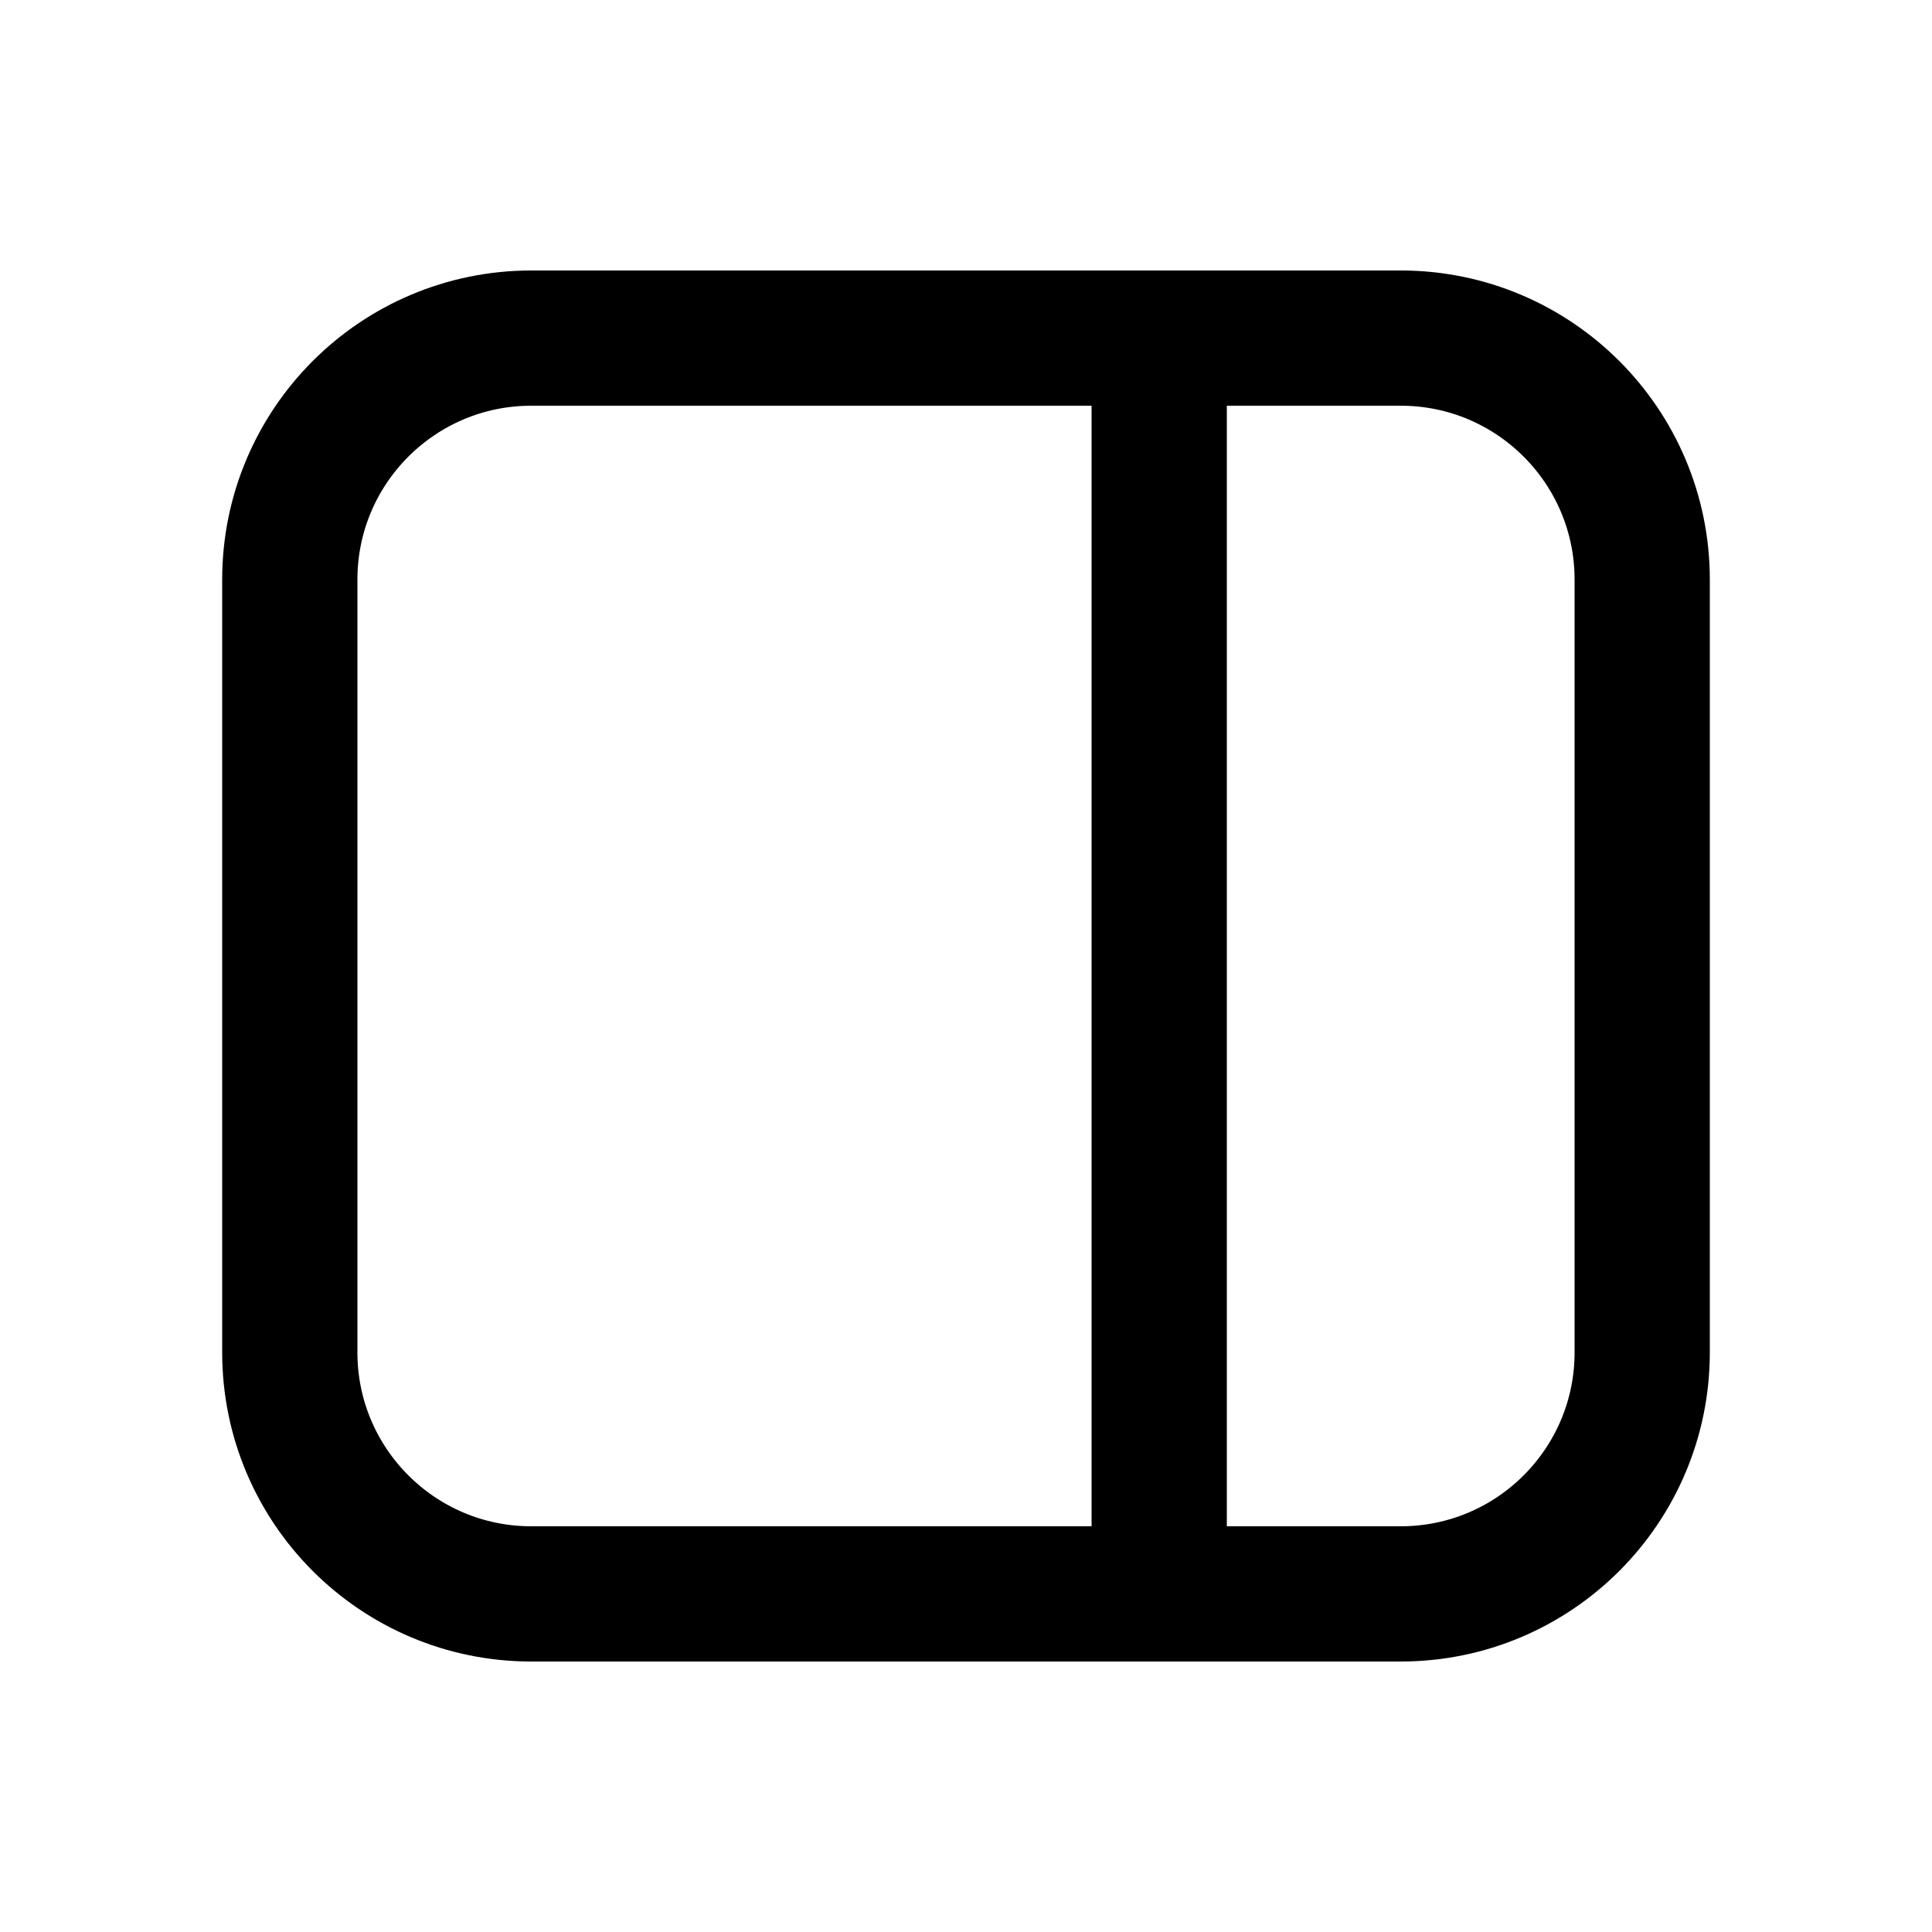
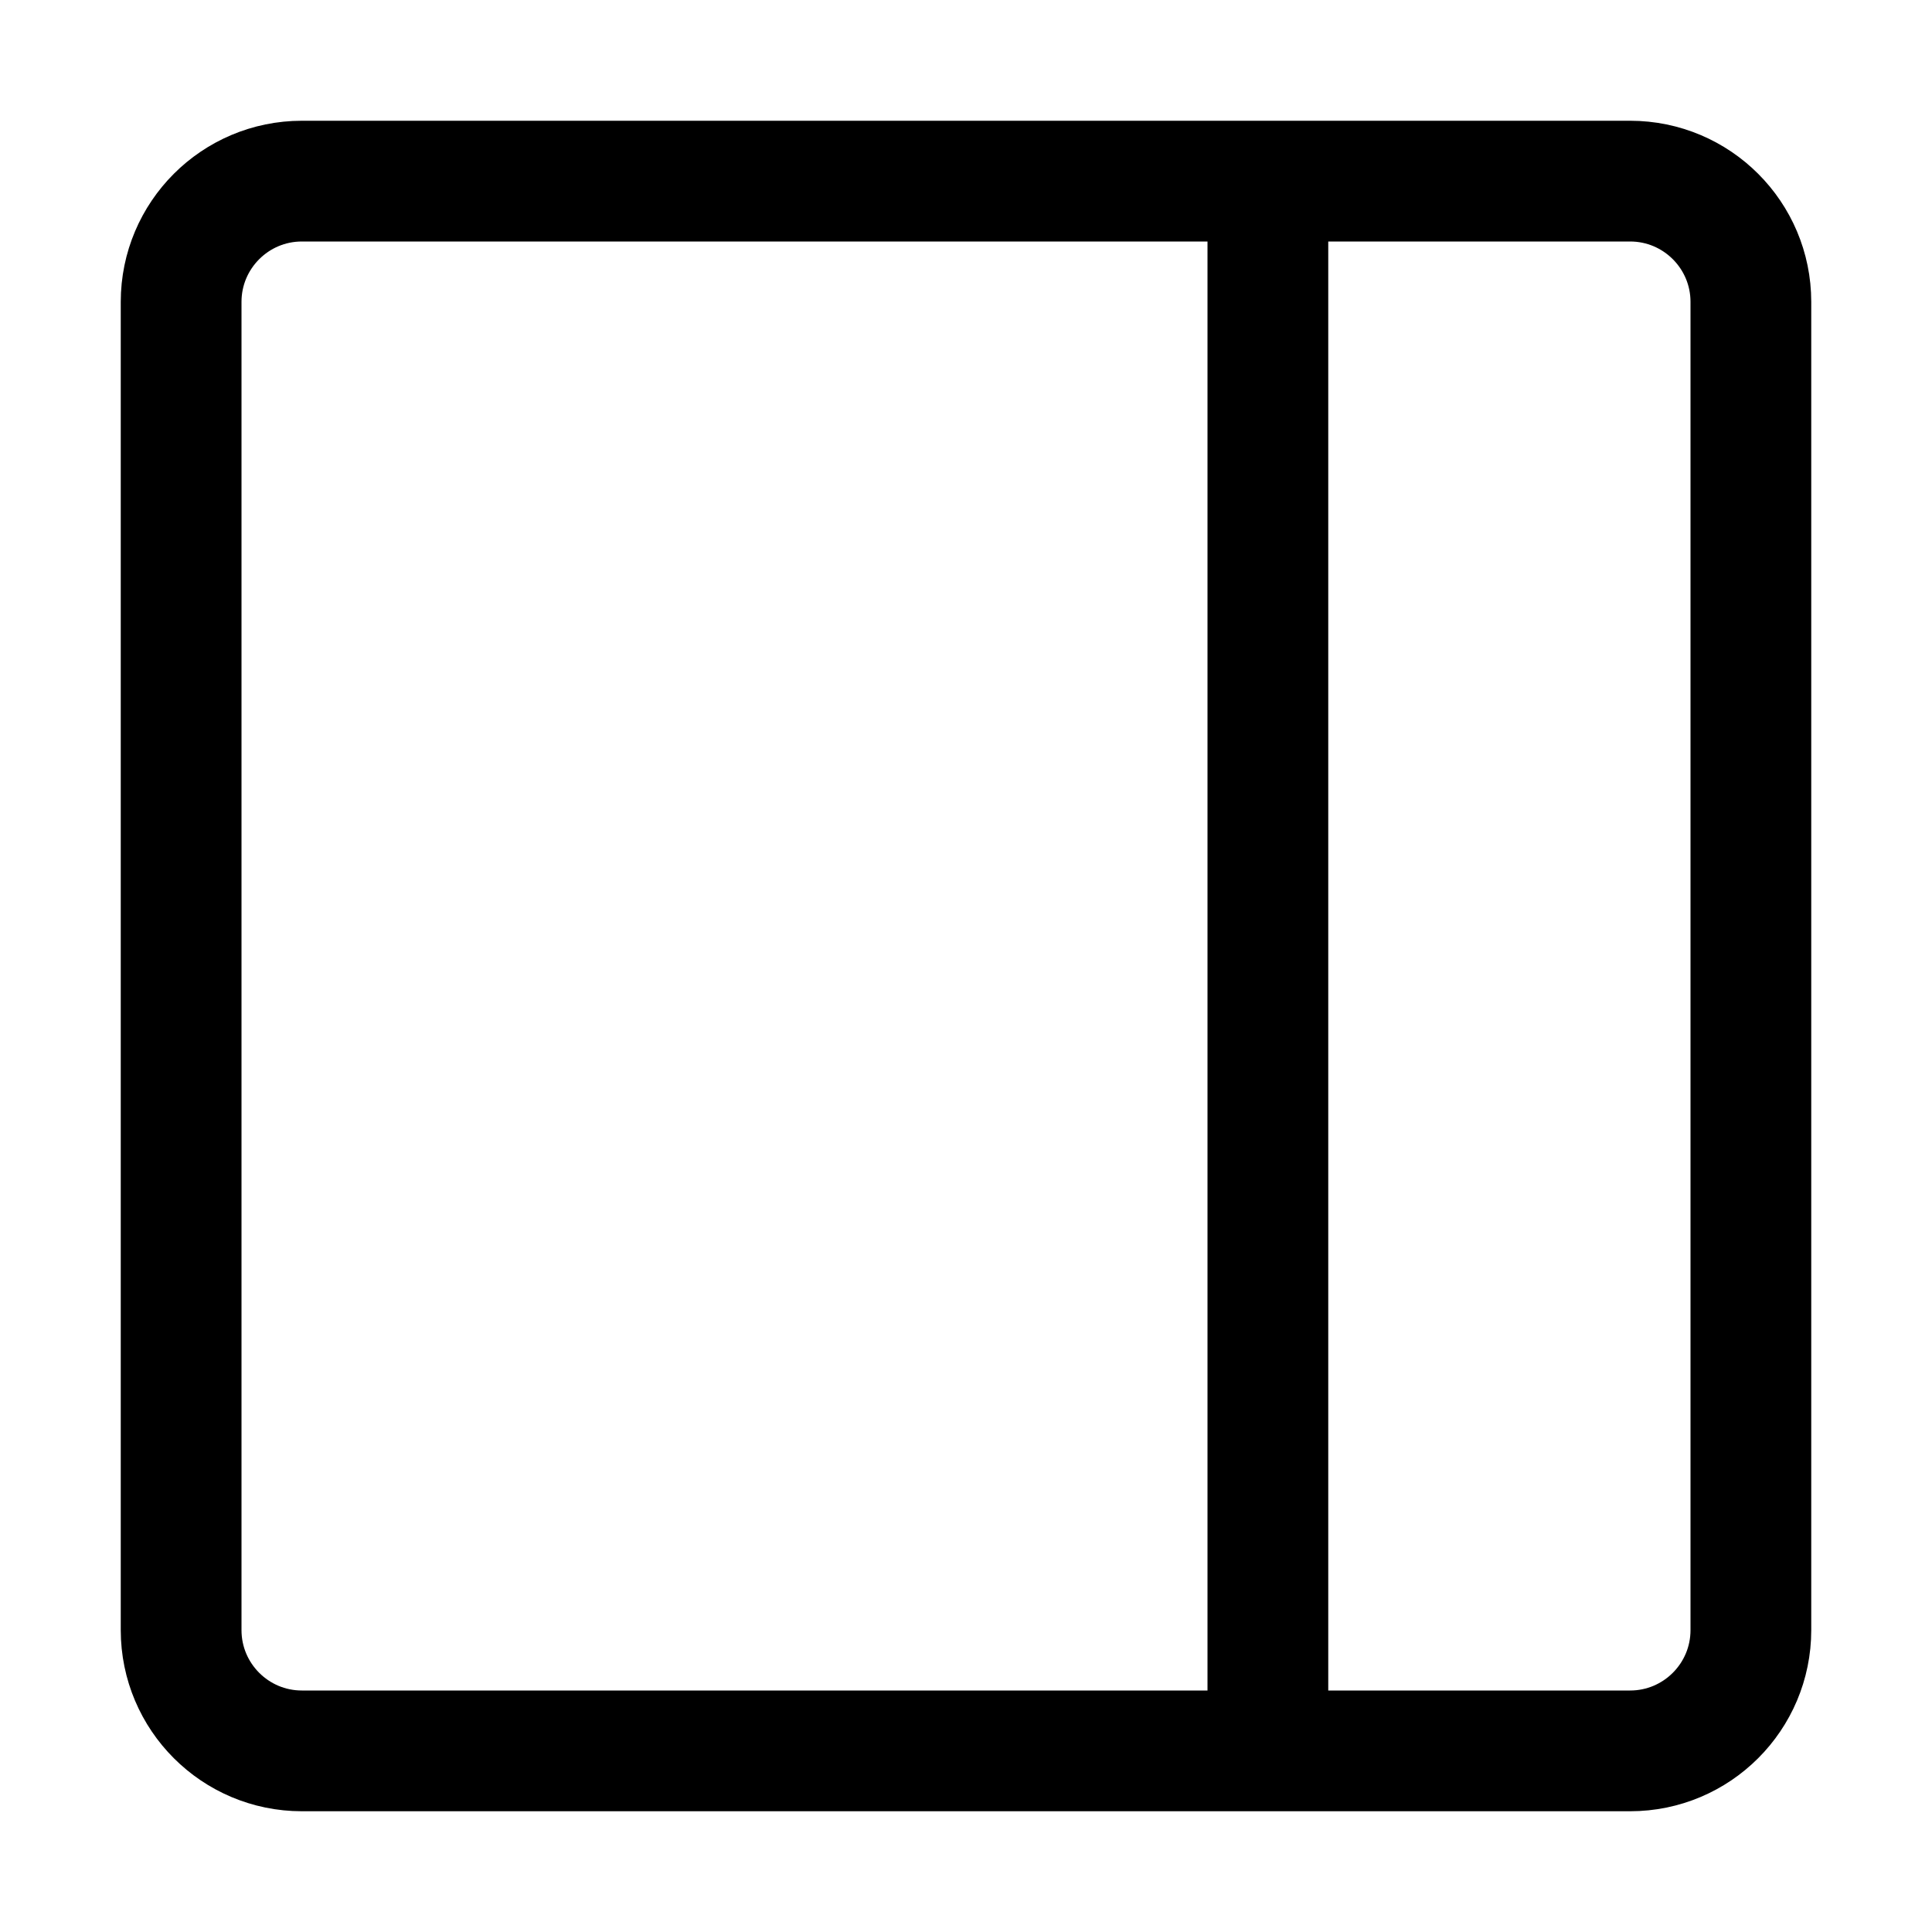
- <svg xmlns="http://www.w3.org/2000/svg" viewBox="0 0 20 20" fill="none" stroke="currentColor" stroke-width="1.4">
-   <rect x="3" y="3.5" width="14" height="13" rx="2.5" />
-   <path d="M12 3.5V16.5" stroke-linecap="round" />
+ <svg xmlns="http://www.w3.org/2000/svg" width="16" height="16" viewBox="0 0 16 16" fill="none" stroke-width="1" stroke="currentColor">
+   <path d="M13.5 1.5H2.5C1.948 1.5 1.5 1.948 1.5 2.5V13.5C1.5 14.052 1.948 14.5 2.5 14.5H13.5C14.052 14.5 14.5 14.052 14.5 13.5V2.5C14.5 1.948 14.052 1.5 13.5 1.5Z" />
+   <path d="M10.5 1.5V14.5" />
</svg>
